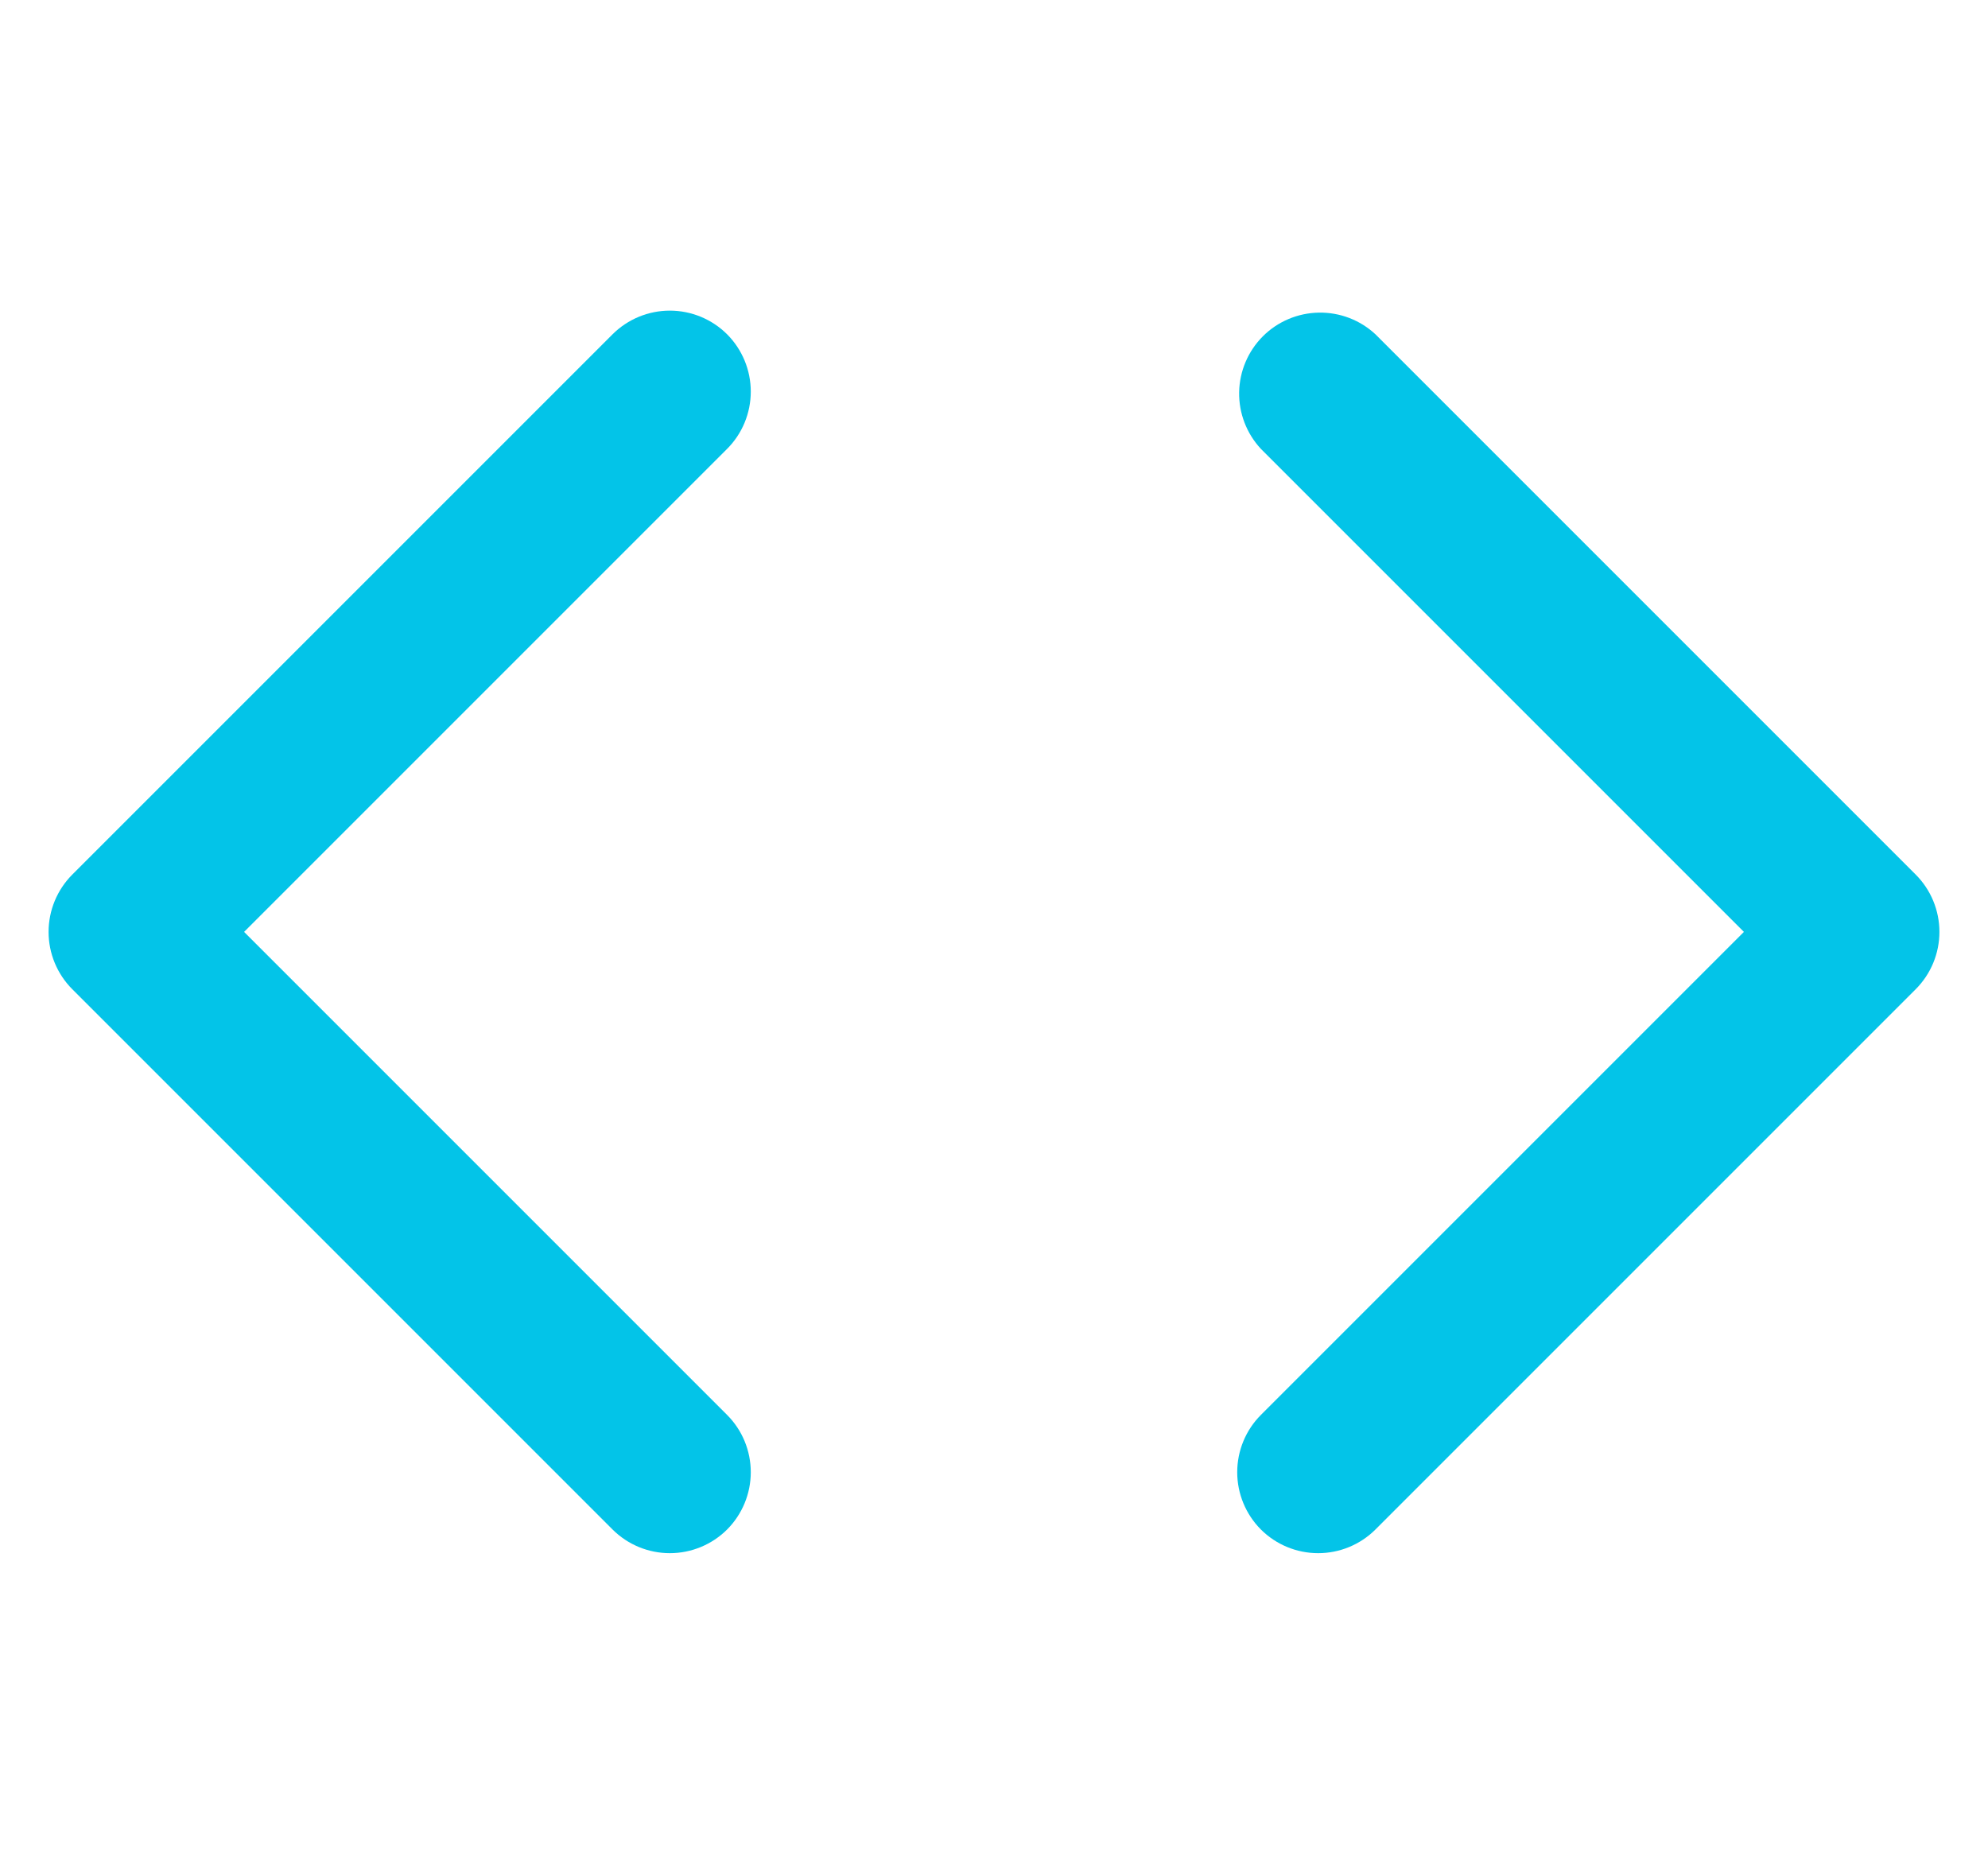
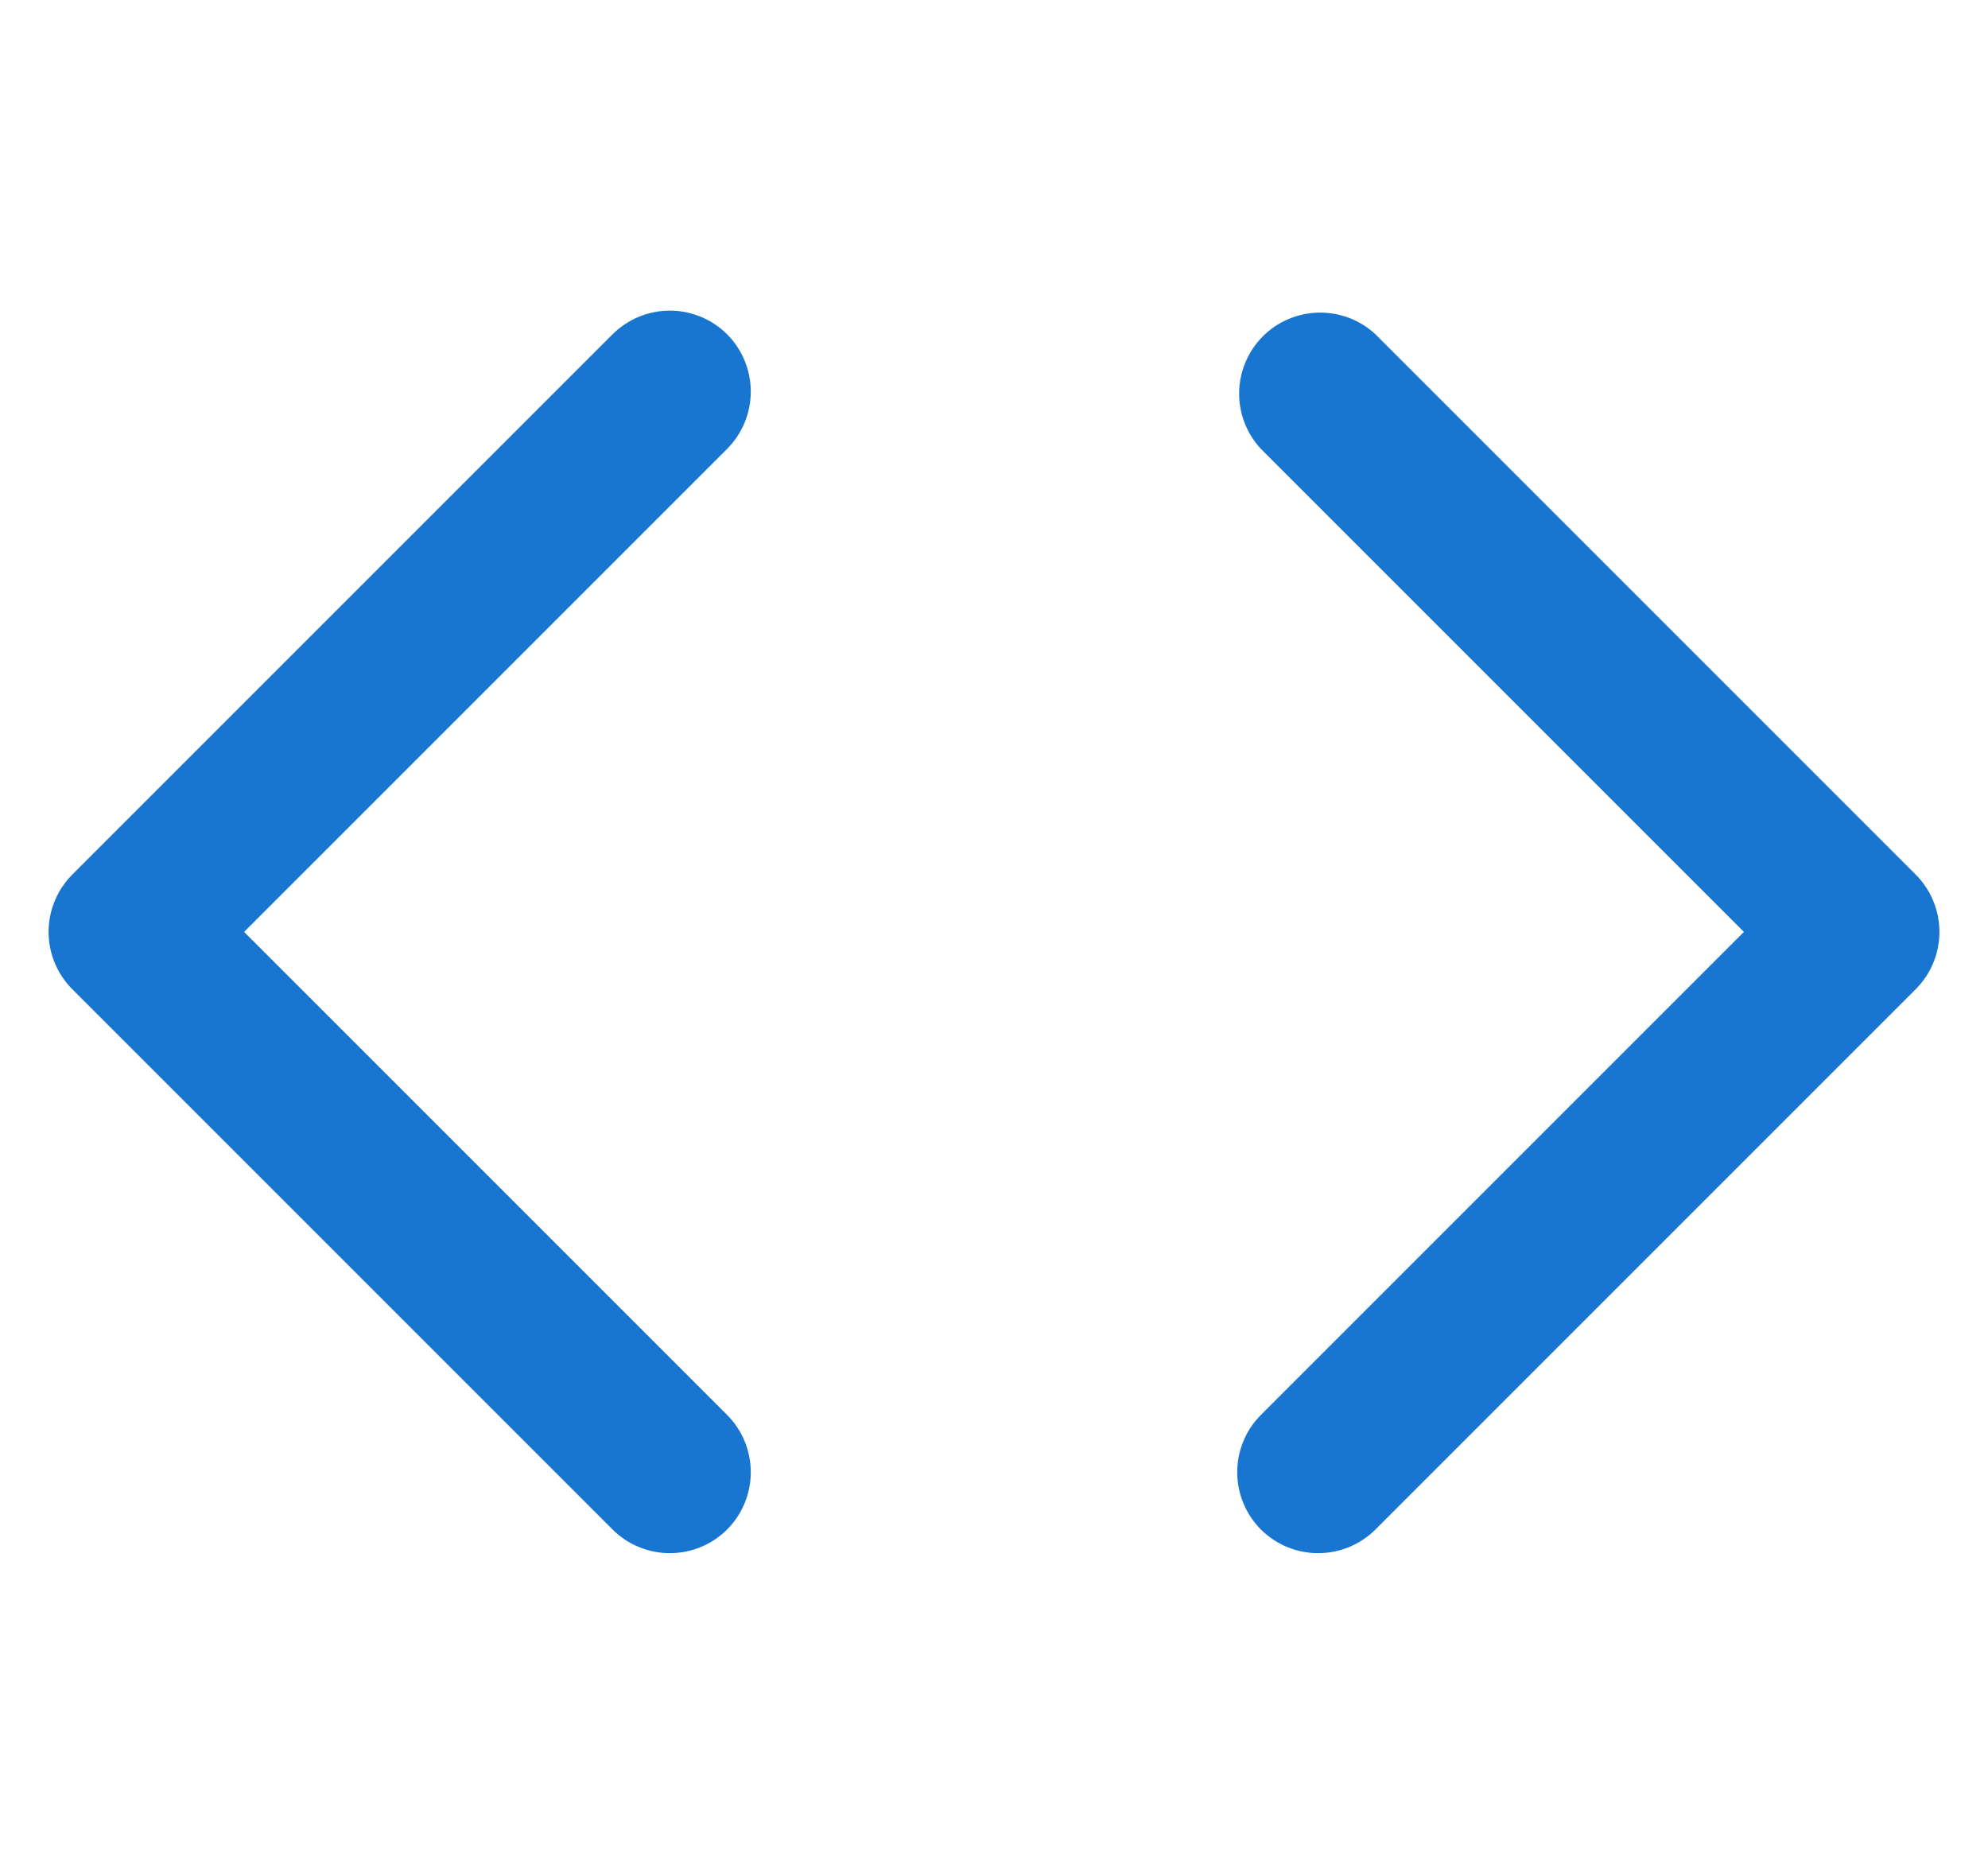
<svg xmlns="http://www.w3.org/2000/svg" width="32" height="30" viewBox="0 0 32 30" fill="none">
-   <path d="M11.704 5.381C11.459 5.137 11.128 5 10.782 5C10.436 5 10.105 5.137 9.86 5.381L1.163 14.078C0.919 14.323 0.782 14.654 0.782 15C0.782 15.346 0.919 15.677 1.163 15.922L9.86 24.619C10.105 24.863 10.436 25 10.782 25C11.128 25 11.459 24.863 11.704 24.619C11.948 24.374 12.085 24.042 12.085 23.697C12.085 23.351 11.948 23.019 11.704 22.775L3.929 15L11.704 7.225C11.948 6.981 12.085 6.649 12.085 6.303C12.085 5.958 11.948 5.626 11.704 5.381Z" fill="#03C4E8" />
-   <path d="M30.837 14.078L22.14 5.381C21.893 5.151 21.566 5.026 21.228 5.032C20.89 5.038 20.567 5.174 20.328 5.413C20.089 5.652 19.952 5.975 19.946 6.313C19.94 6.651 20.066 6.978 20.296 7.225L28.071 15L20.296 22.775C20.052 23.019 19.915 23.351 19.915 23.697C19.915 24.042 20.052 24.374 20.296 24.619C20.541 24.863 20.872 25 21.218 25C21.564 25 21.895 24.863 22.14 24.619L30.837 15.922C31.081 15.677 31.218 15.346 31.218 15C31.218 14.654 31.081 14.323 30.837 14.078Z" fill="#03C4E8" />
+   <path d="M11.704 5.381C11.459 5.137 11.128 5 10.782 5C10.436 5 10.105 5.137 9.86 5.381L1.163 14.078C0.919 14.323 0.782 14.654 0.782 15C0.782 15.346 0.919 15.677 1.163 15.922L9.86 24.619C10.105 24.863 10.436 25 10.782 25C11.128 25 11.459 24.863 11.704 24.619C11.948 24.374 12.085 24.042 12.085 23.697C12.085 23.351 11.948 23.019 11.704 22.775L3.929 15L11.704 7.225C11.948 6.981 12.085 6.649 12.085 6.303C12.085 5.958 11.948 5.626 11.704 5.381Z" fill="#1876d1" />
+   <path d="M30.837 14.078L22.14 5.381C21.893 5.151 21.566 5.026 21.228 5.032C20.89 5.038 20.567 5.174 20.328 5.413C20.089 5.652 19.952 5.975 19.946 6.313C19.94 6.651 20.066 6.978 20.296 7.225L28.071 15L20.296 22.775C20.052 23.019 19.915 23.351 19.915 23.697C19.915 24.042 20.052 24.374 20.296 24.619C20.541 24.863 20.872 25 21.218 25C21.564 25 21.895 24.863 22.14 24.619L30.837 15.922C31.081 15.677 31.218 15.346 31.218 15C31.218 14.654 31.081 14.323 30.837 14.078Z" fill="#1876d1" />
</svg>
